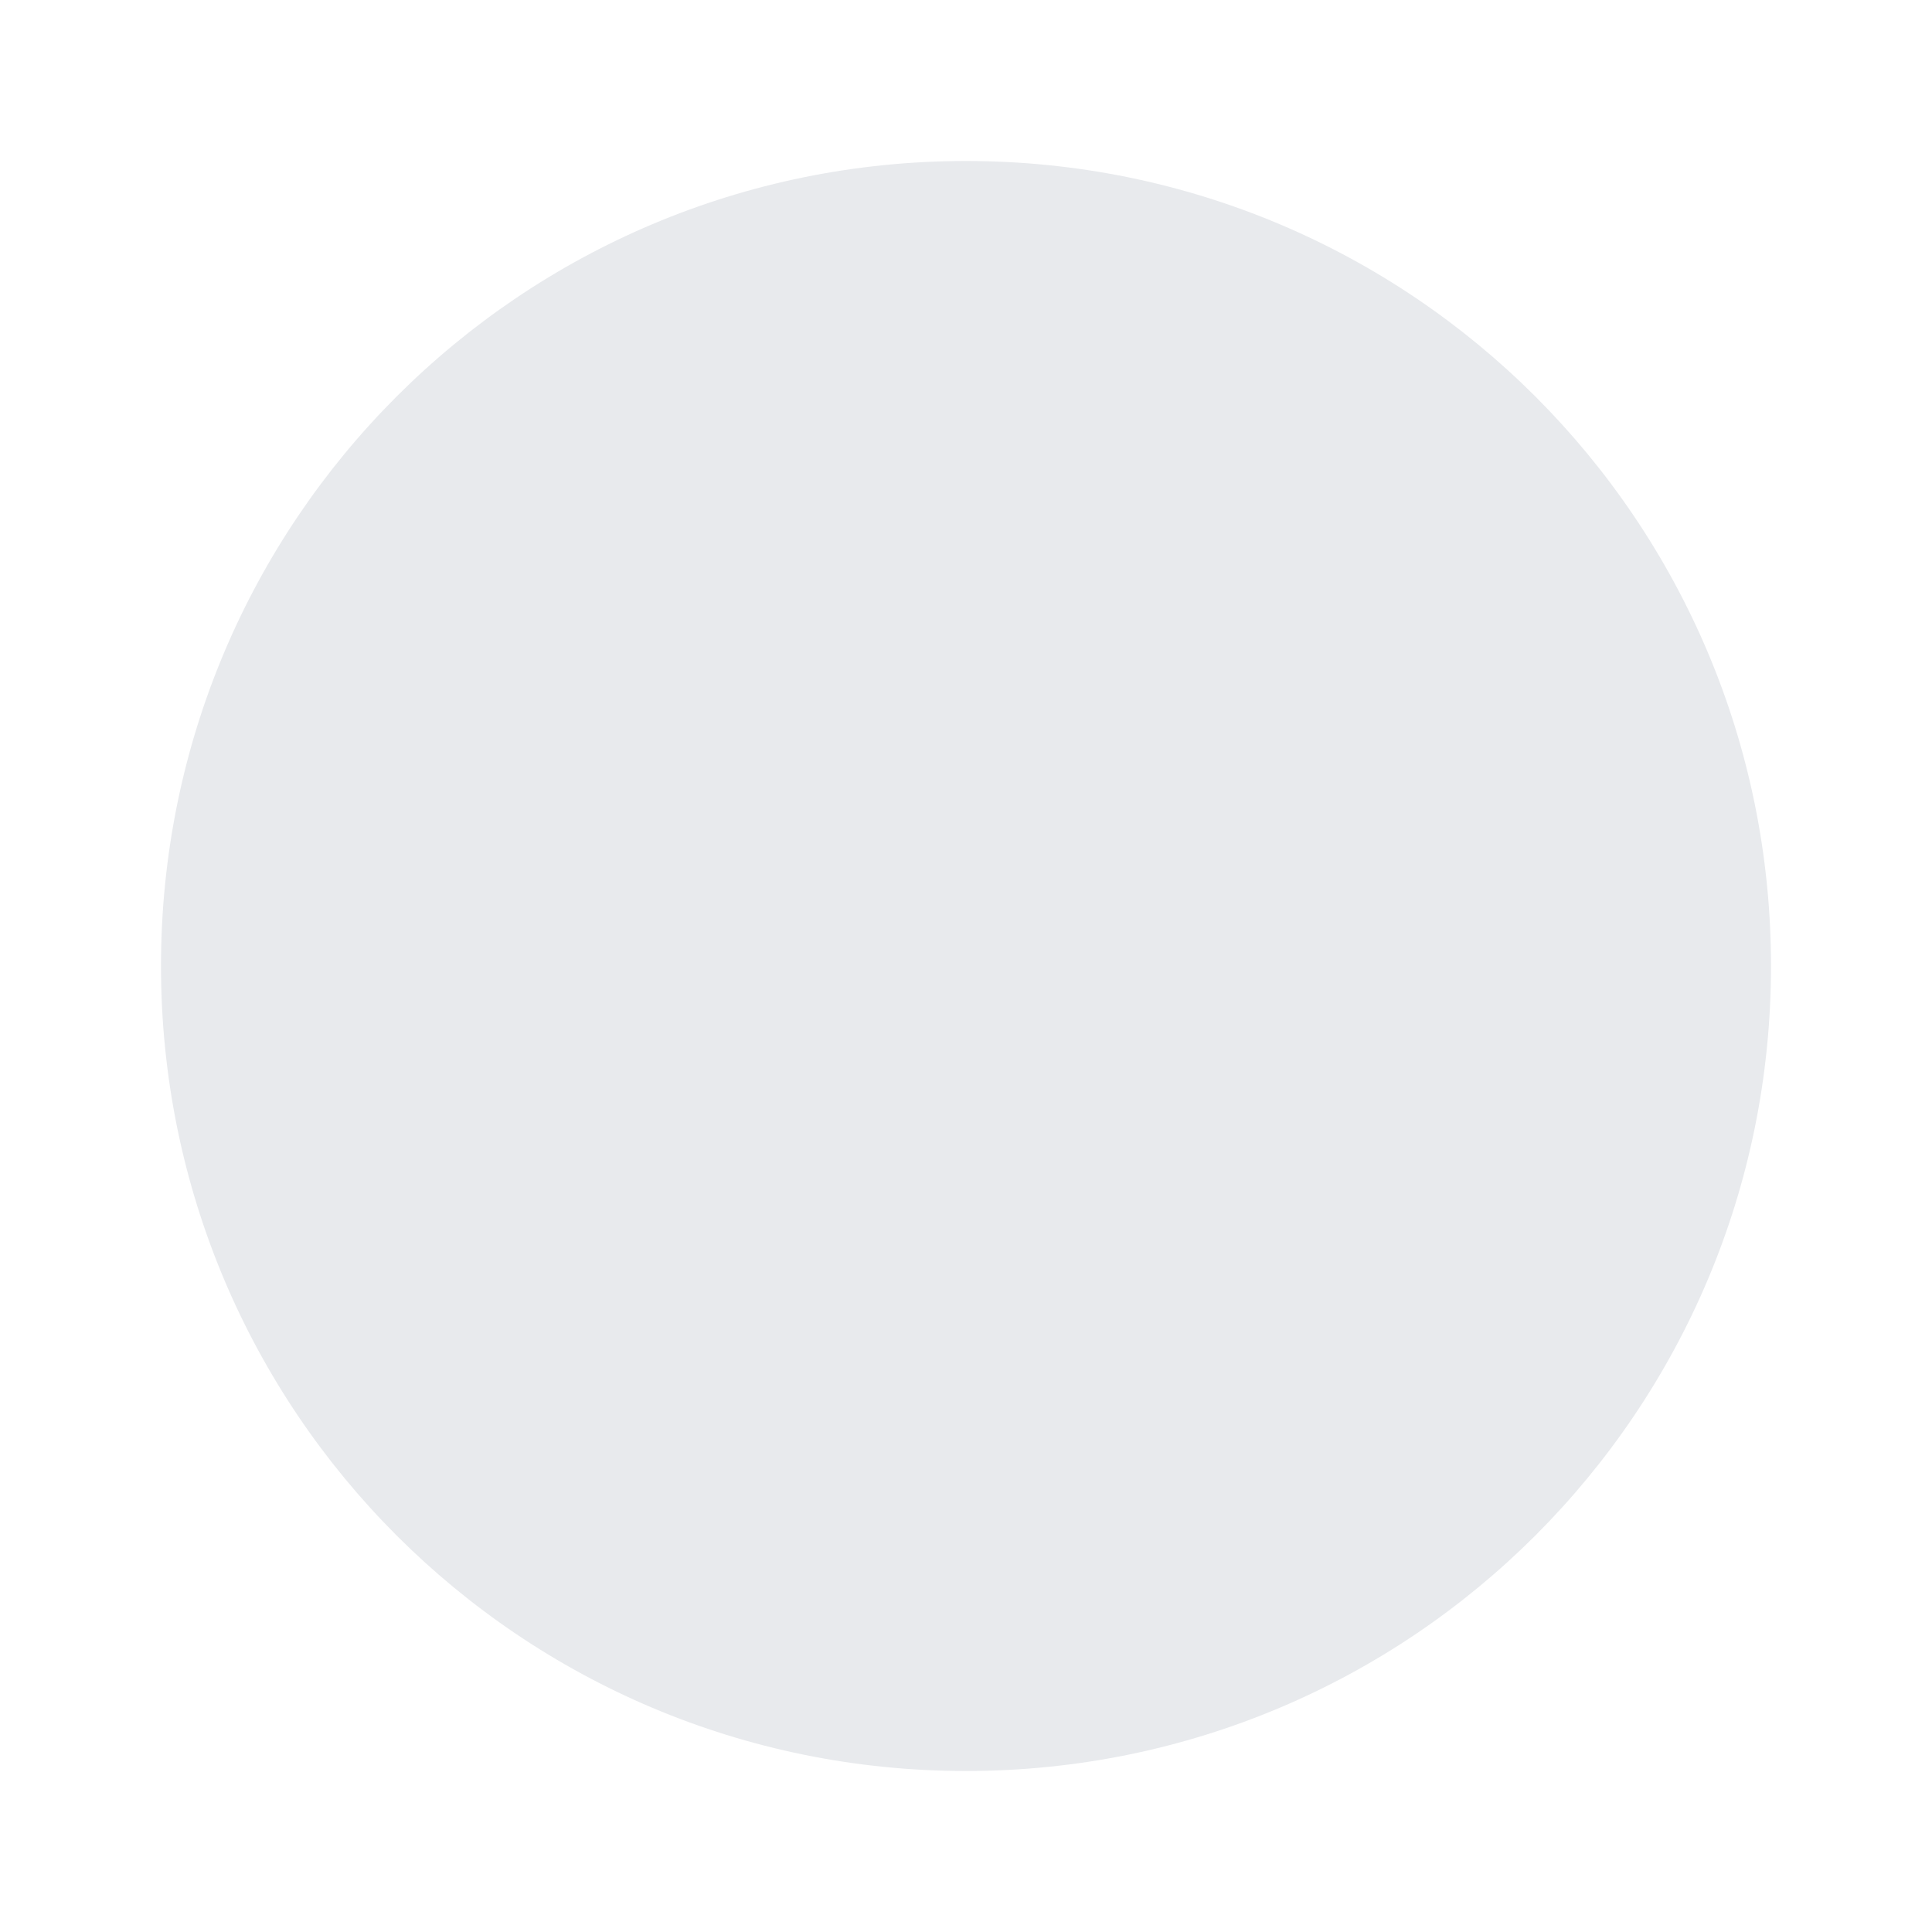
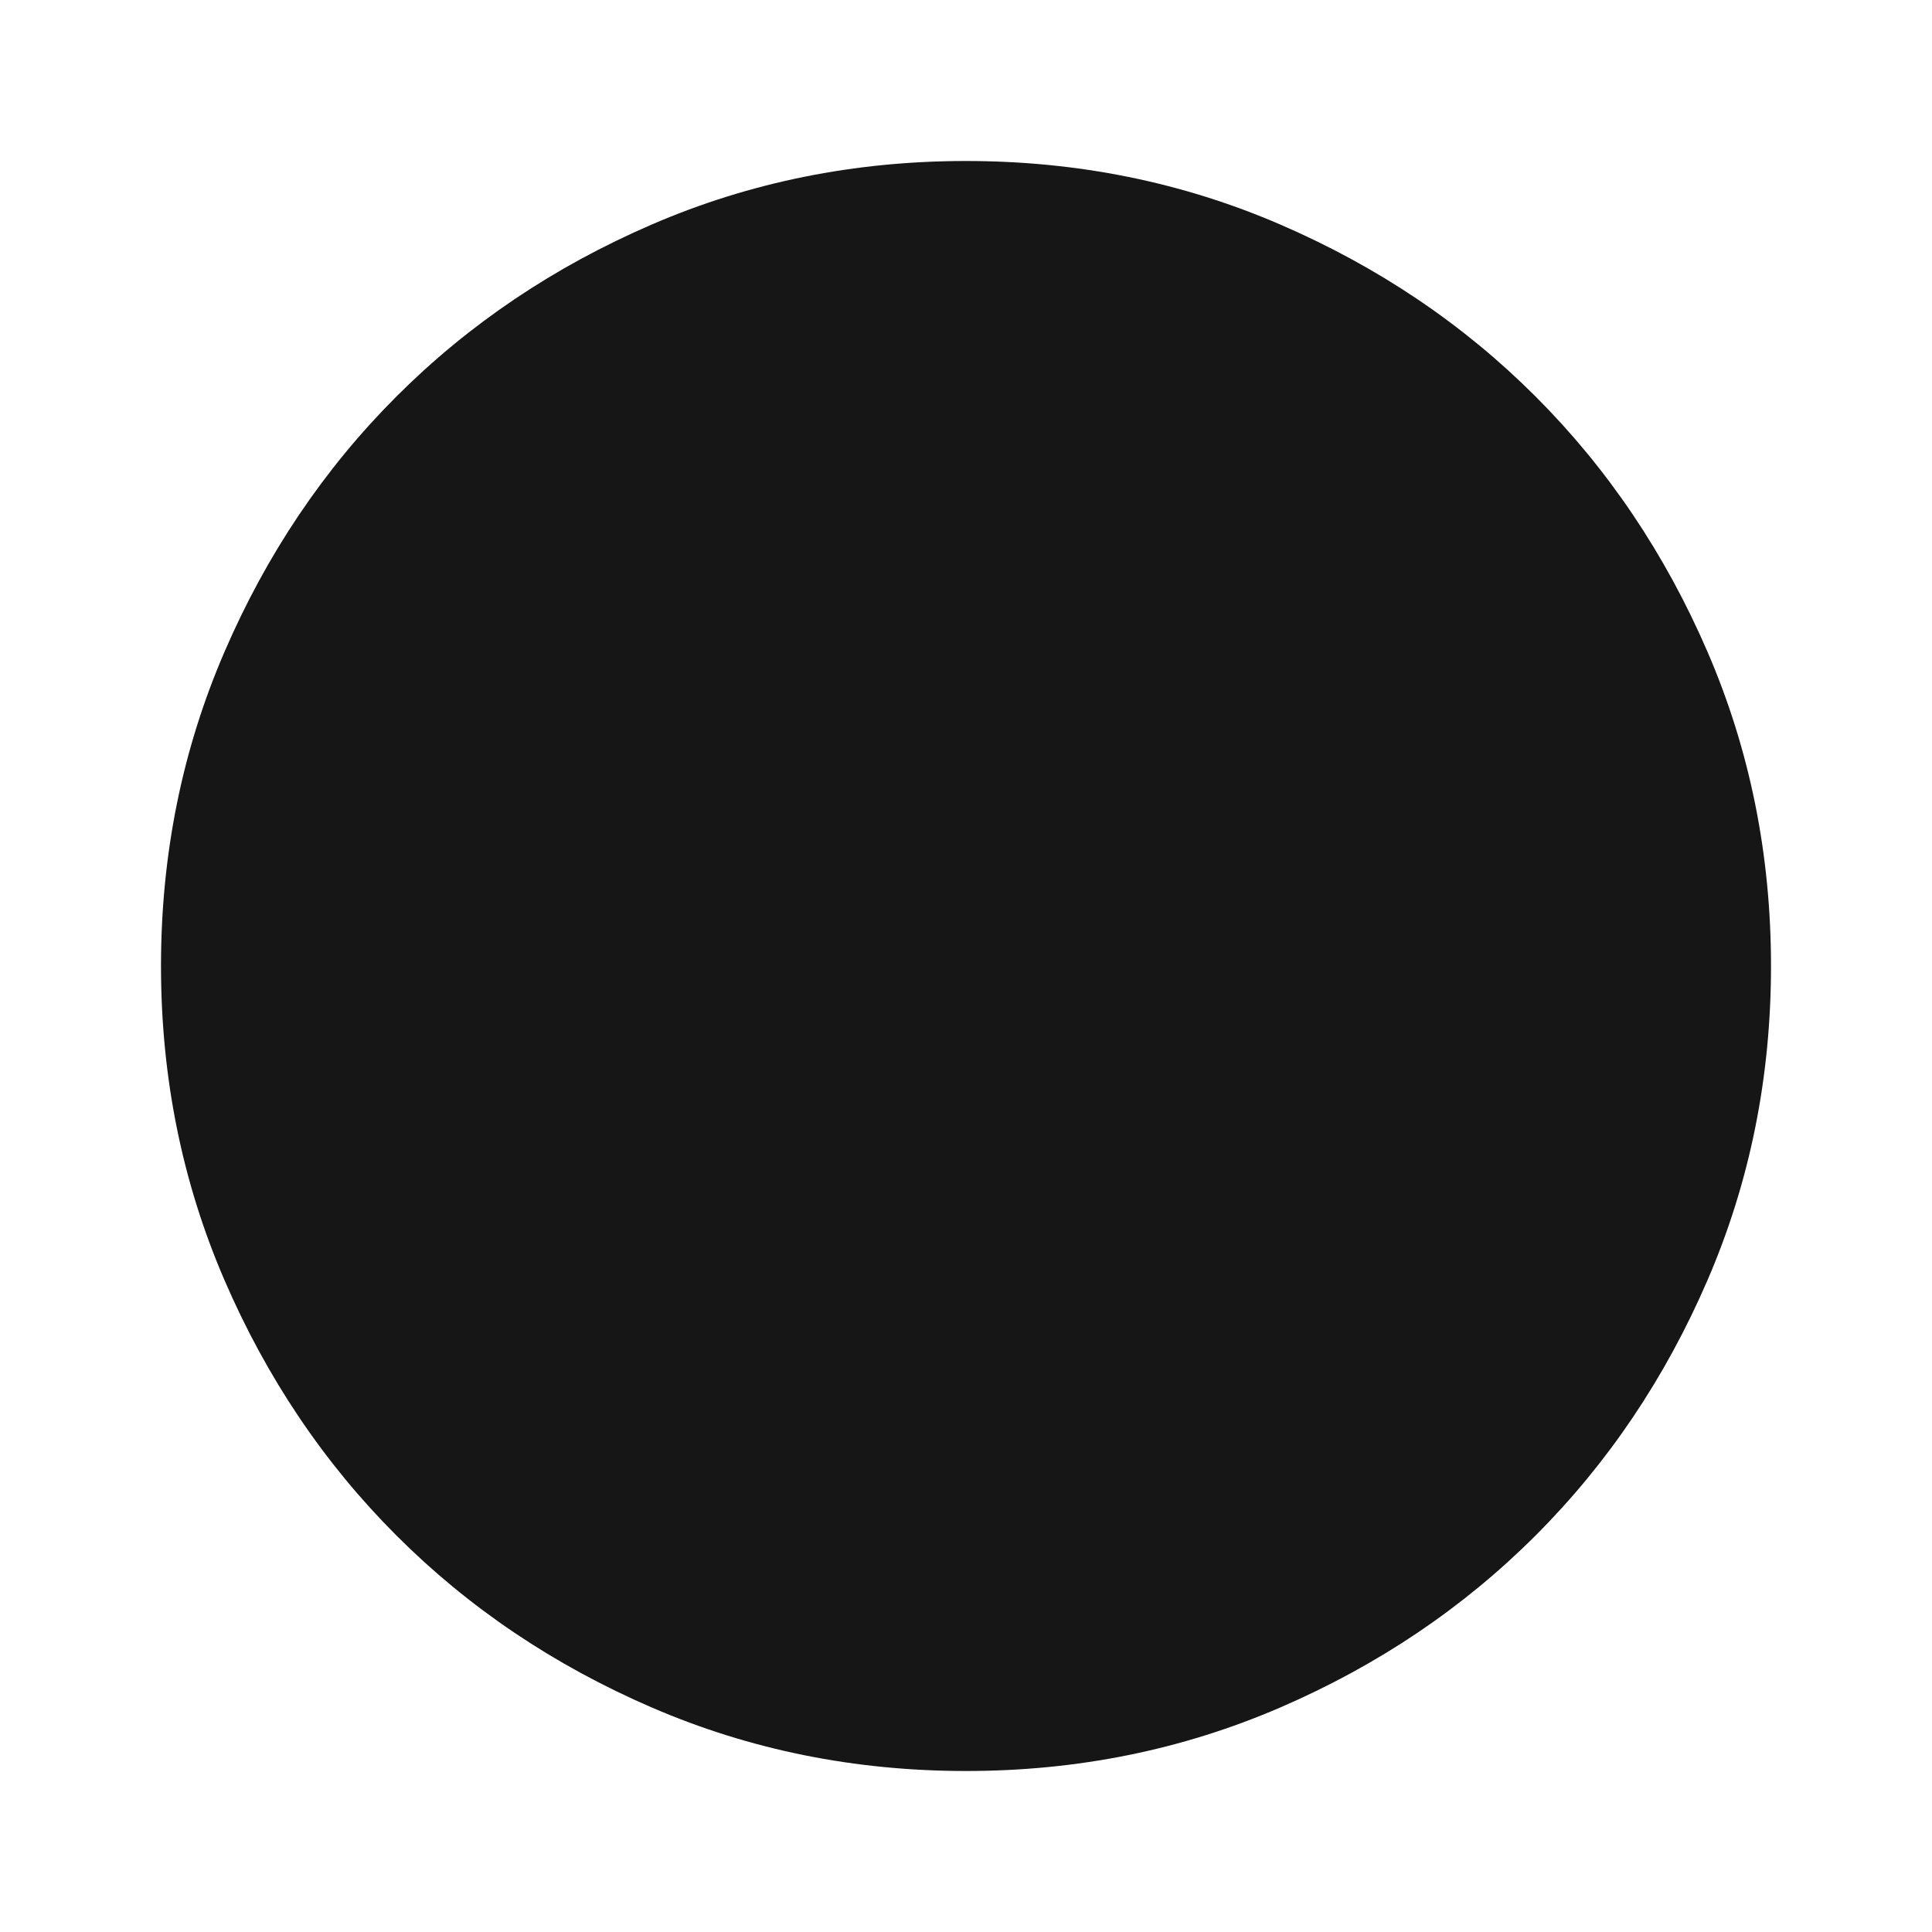
- <svg xmlns="http://www.w3.org/2000/svg" height="24px" viewBox="0 0 24 24" width="24px" fill="#e8eaed">
-   <path d="M0 0h24v24H0z" fill="none" />
-   <path d="M12 2C6.47 2 2 6.47 2 12s4.47 10 10 10 10-4.47 10-10S17.53 2 12 2z" />
+ <svg xmlns="http://www.w3.org/2000/svg" height="24px" viewBox="0 -960 960 960" width="24px" fill="#161616">
+   <path d="M480-80q-83 0-156-31.5T197-197q-54-54-85.5-127T80-480q0-83 31.5-156T197-763q54-54 127-85.5T480-880q83 0 156 31.5T763-763q54 54 85.5 127T880-480q0 83-31.5 156T763-197q-54 54-127 85.5T480-80Zm0-80q134 0 227-93t93-227q0-134-93-227t-227-93q-134 0-227 93t-93 227q0 134 93 227t227 93Zm0 0q-134 0-227-93t-93-227q0-134 93-227t227-93q134 0 227 93t93 227q0 134-93 227t-227 93Z" />
</svg>
